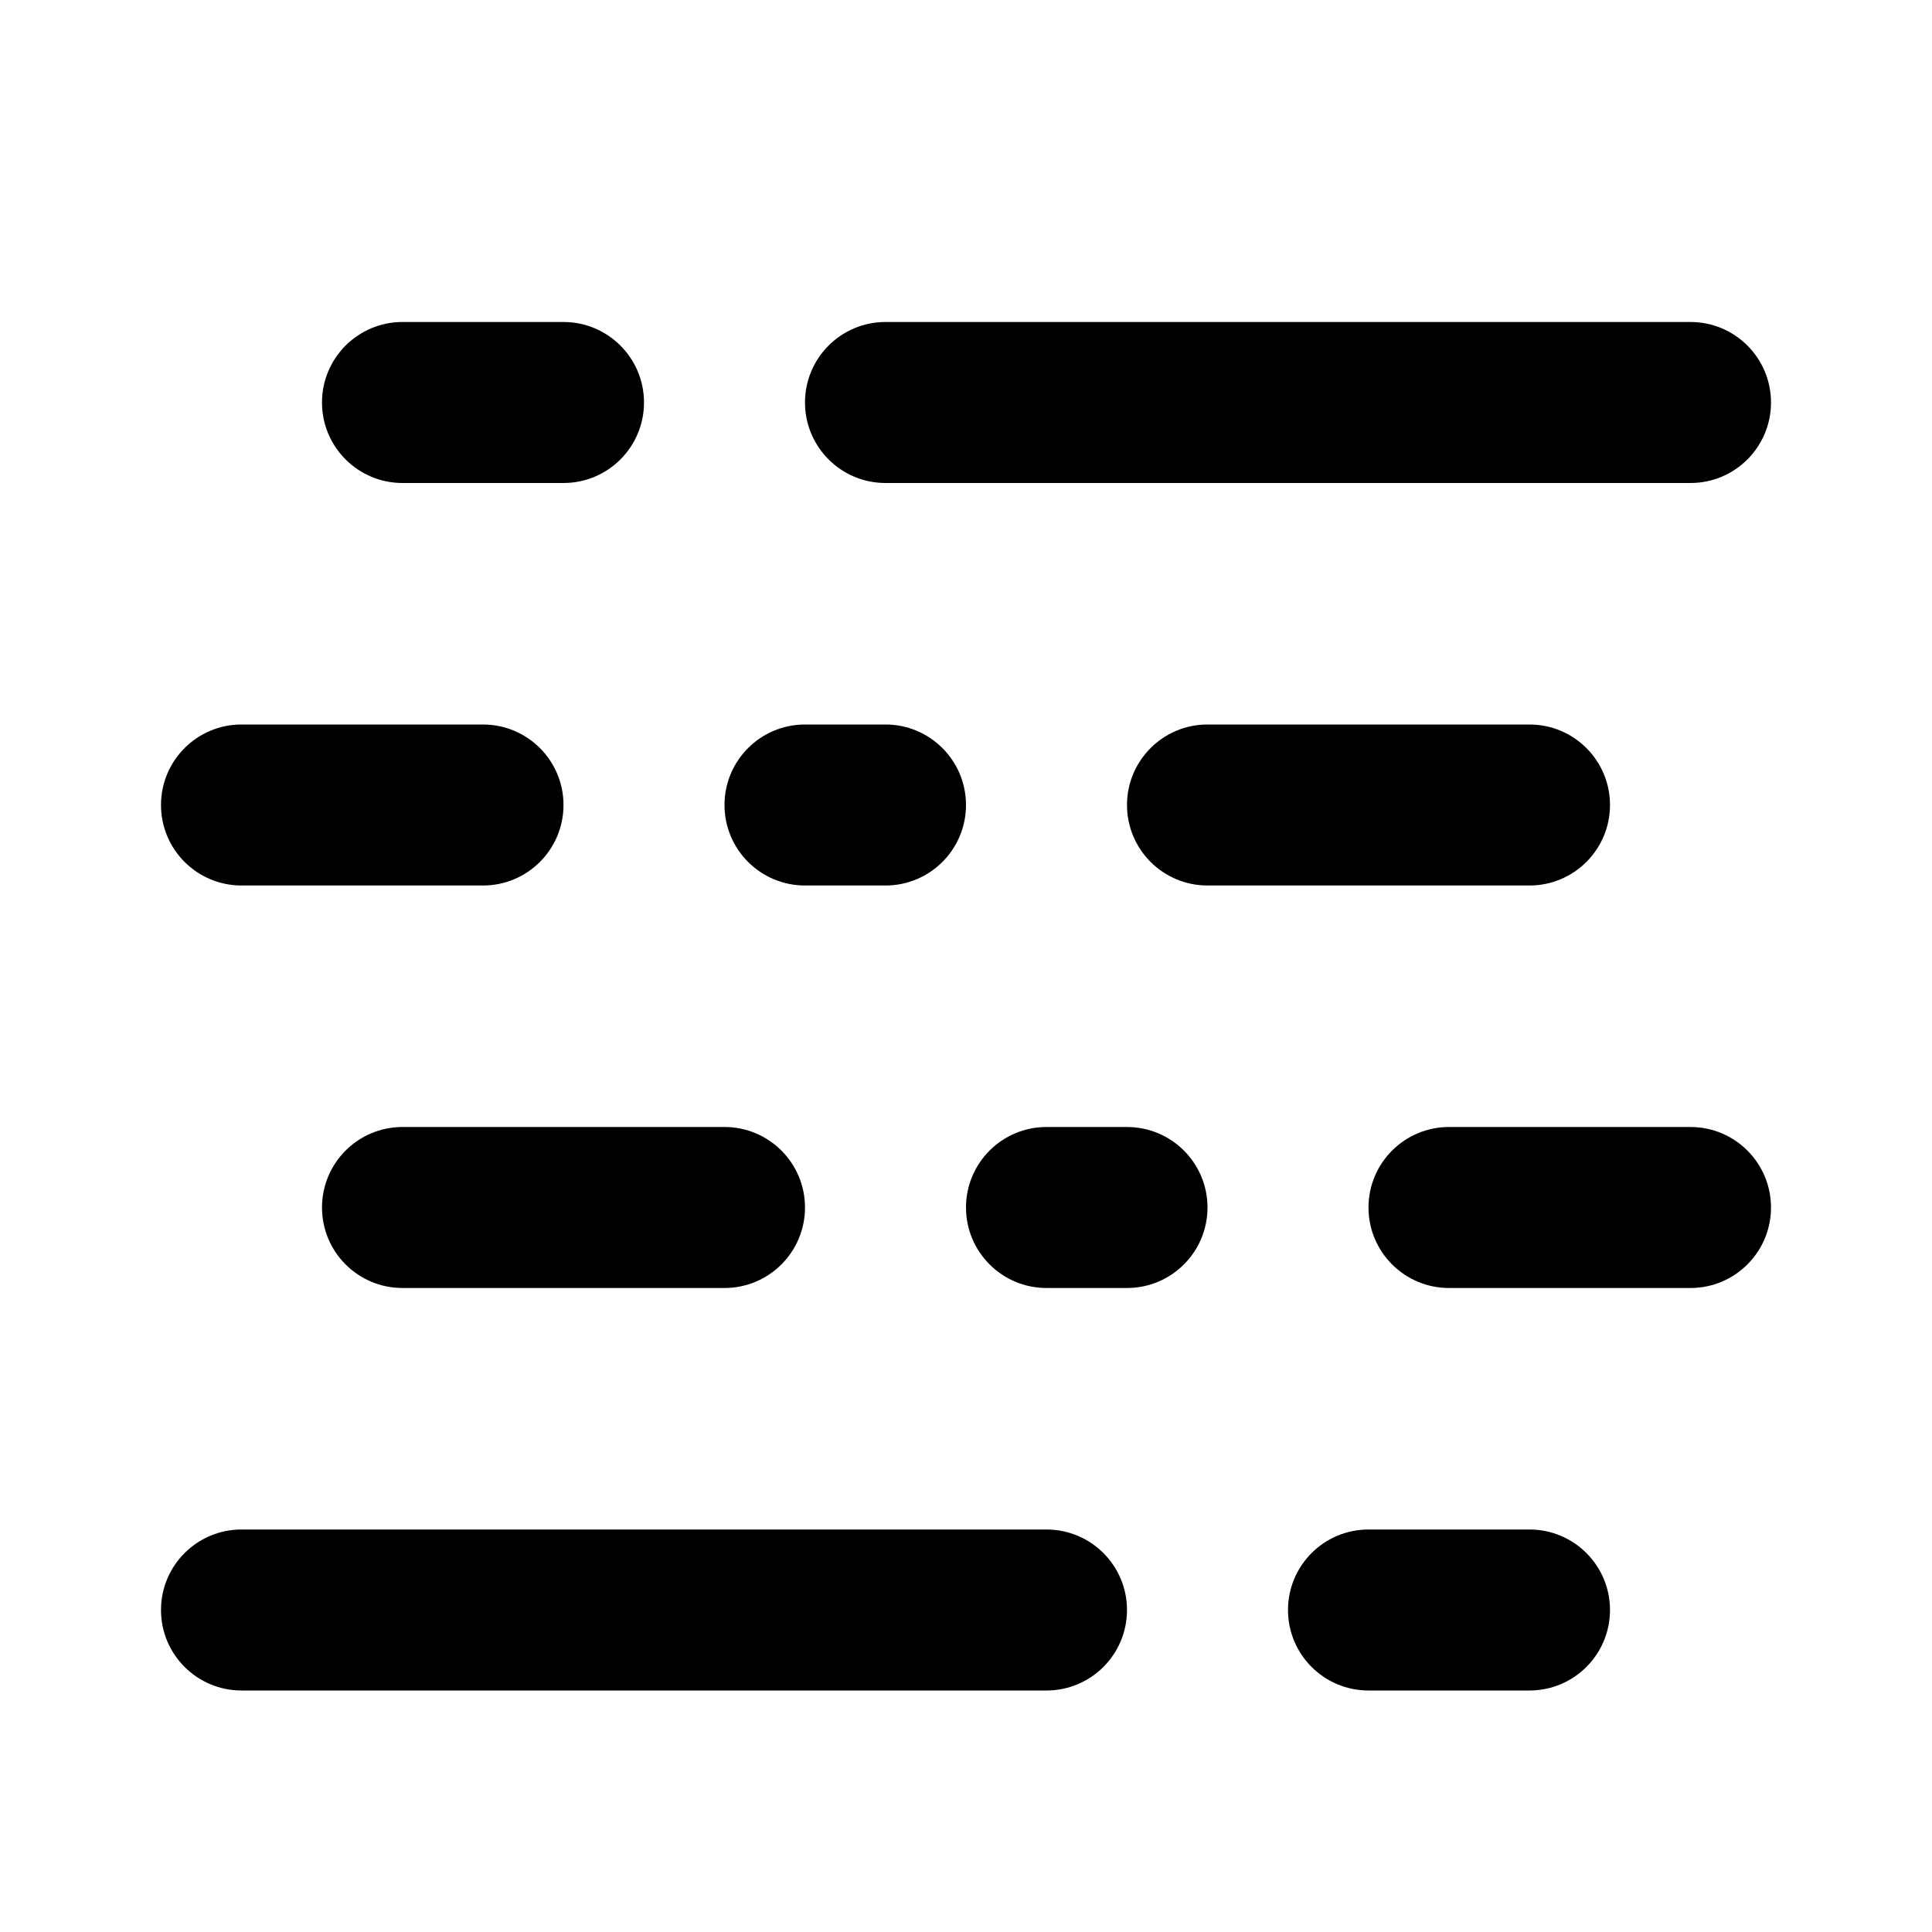
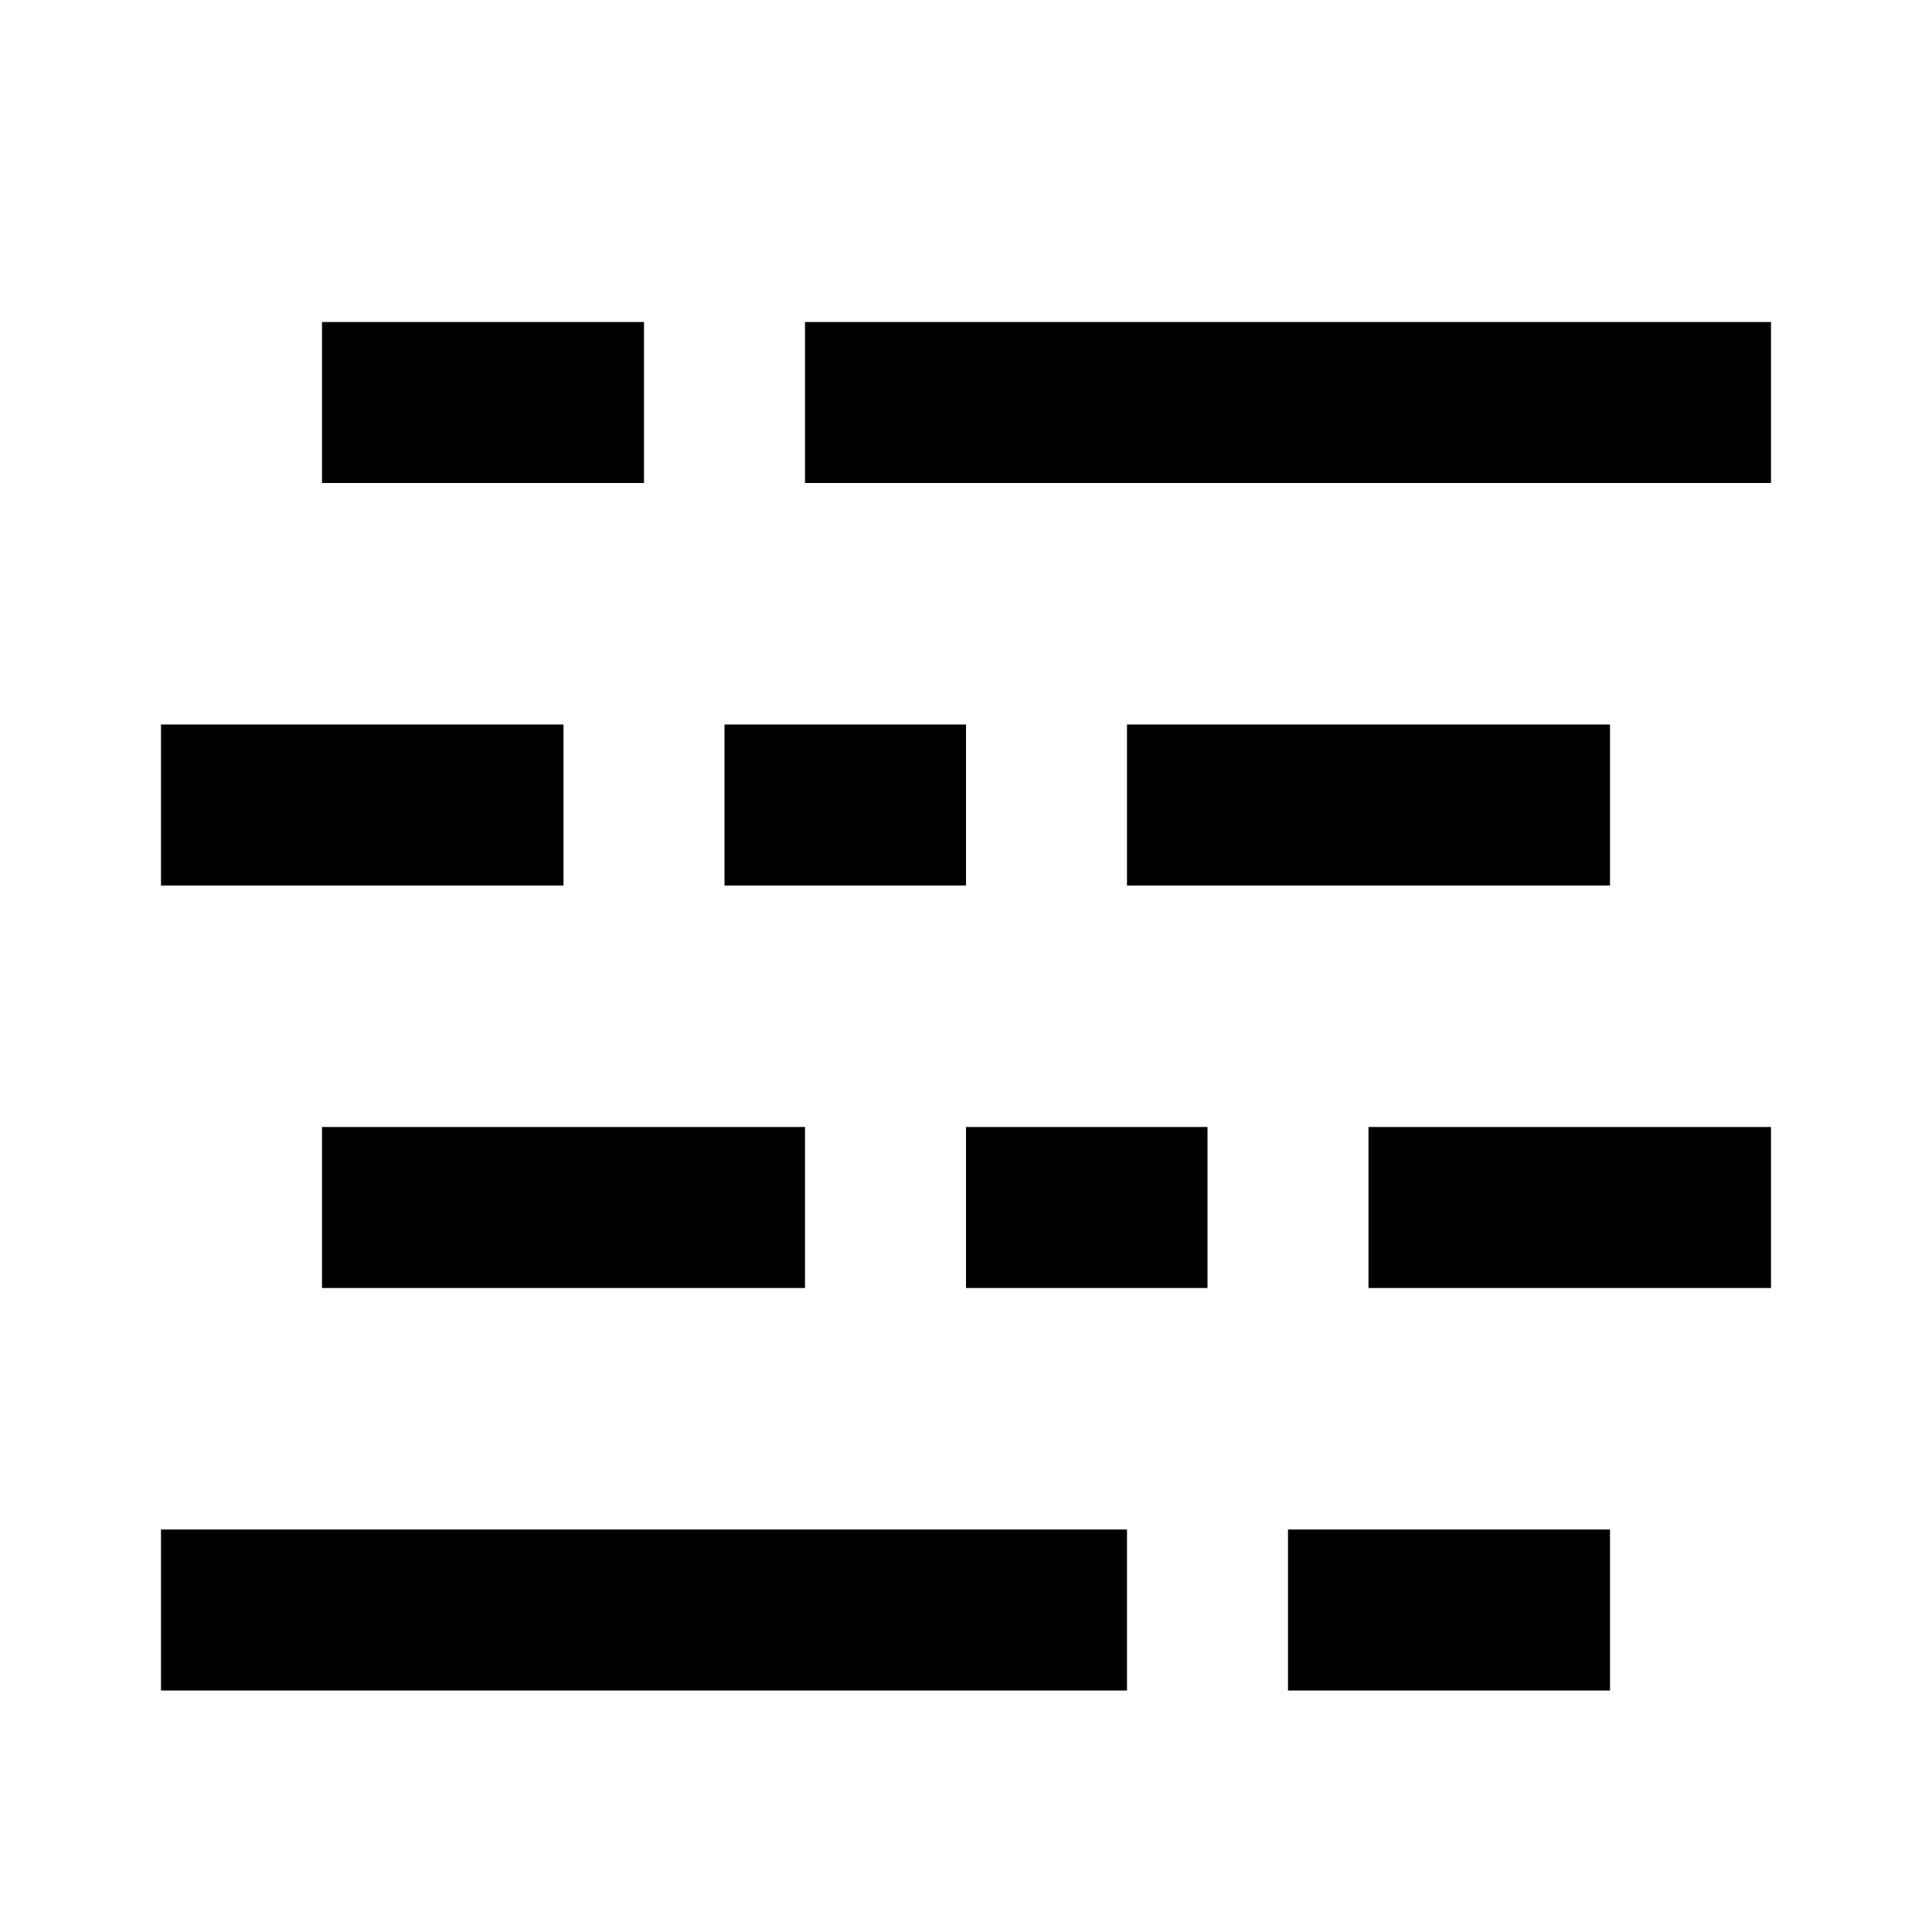
<svg xmlns="http://www.w3.org/2000/svg" width="24" height="24" viewBox="0 0 24 24">
-   <path fill-rule="evenodd" clip-rule="evenodd" d="M4 5a1 1 0 0 1 1-1h2a1 1 0 0 1 0 2H5a1 1 0 0 1-1-1zm6 0a1 1 0 0 1 1-1h10a1 1 0 1 1 0 2H11a1 1 0 0 1-1-1zm-8 5a1 1 0 0 1 1-1h3a1 1 0 0 1 0 2H3a1 1 0 0 1-1-1zm7 0a1 1 0 0 1 1-1h1a1 1 0 1 1 0 2h-1a1 1 0 0 1-1-1zm5 0a1 1 0 0 1 1-1h4a1 1 0 1 1 0 2h-4a1 1 0 0 1-1-1zM4 15a1 1 0 0 1 1-1h4a1 1 0 1 1 0 2H5a1 1 0 0 1-1-1zm8 0a1 1 0 0 1 1-1h1a1 1 0 1 1 0 2h-1a1 1 0 0 1-1-1zm5 0a1 1 0 0 1 1-1h3a1 1 0 1 1 0 2h-3a1 1 0 0 1-1-1zM2 20a1 1 0 0 1 1-1h10a1 1 0 1 1 0 2H3a1 1 0 0 1-1-1zm14 0a1 1 0 0 1 1-1h2a1 1 0 1 1 0 2h-2a1 1 0 0 1-1-1z" />
+   <path d="M4 4h4v2H4V4zm12 15h4v2h-4v-2zM2 9h5v2H2V9zm7 0h3v2H9V9zm5 0h6v2h-6V9zM4 14h6v2H4v-2zm8 0h3v2h-3v-2zm5 0h5v2h-5v-2zM10 4h12v2H10V4zM2 19h12v2H2v-2z" />
</svg>
